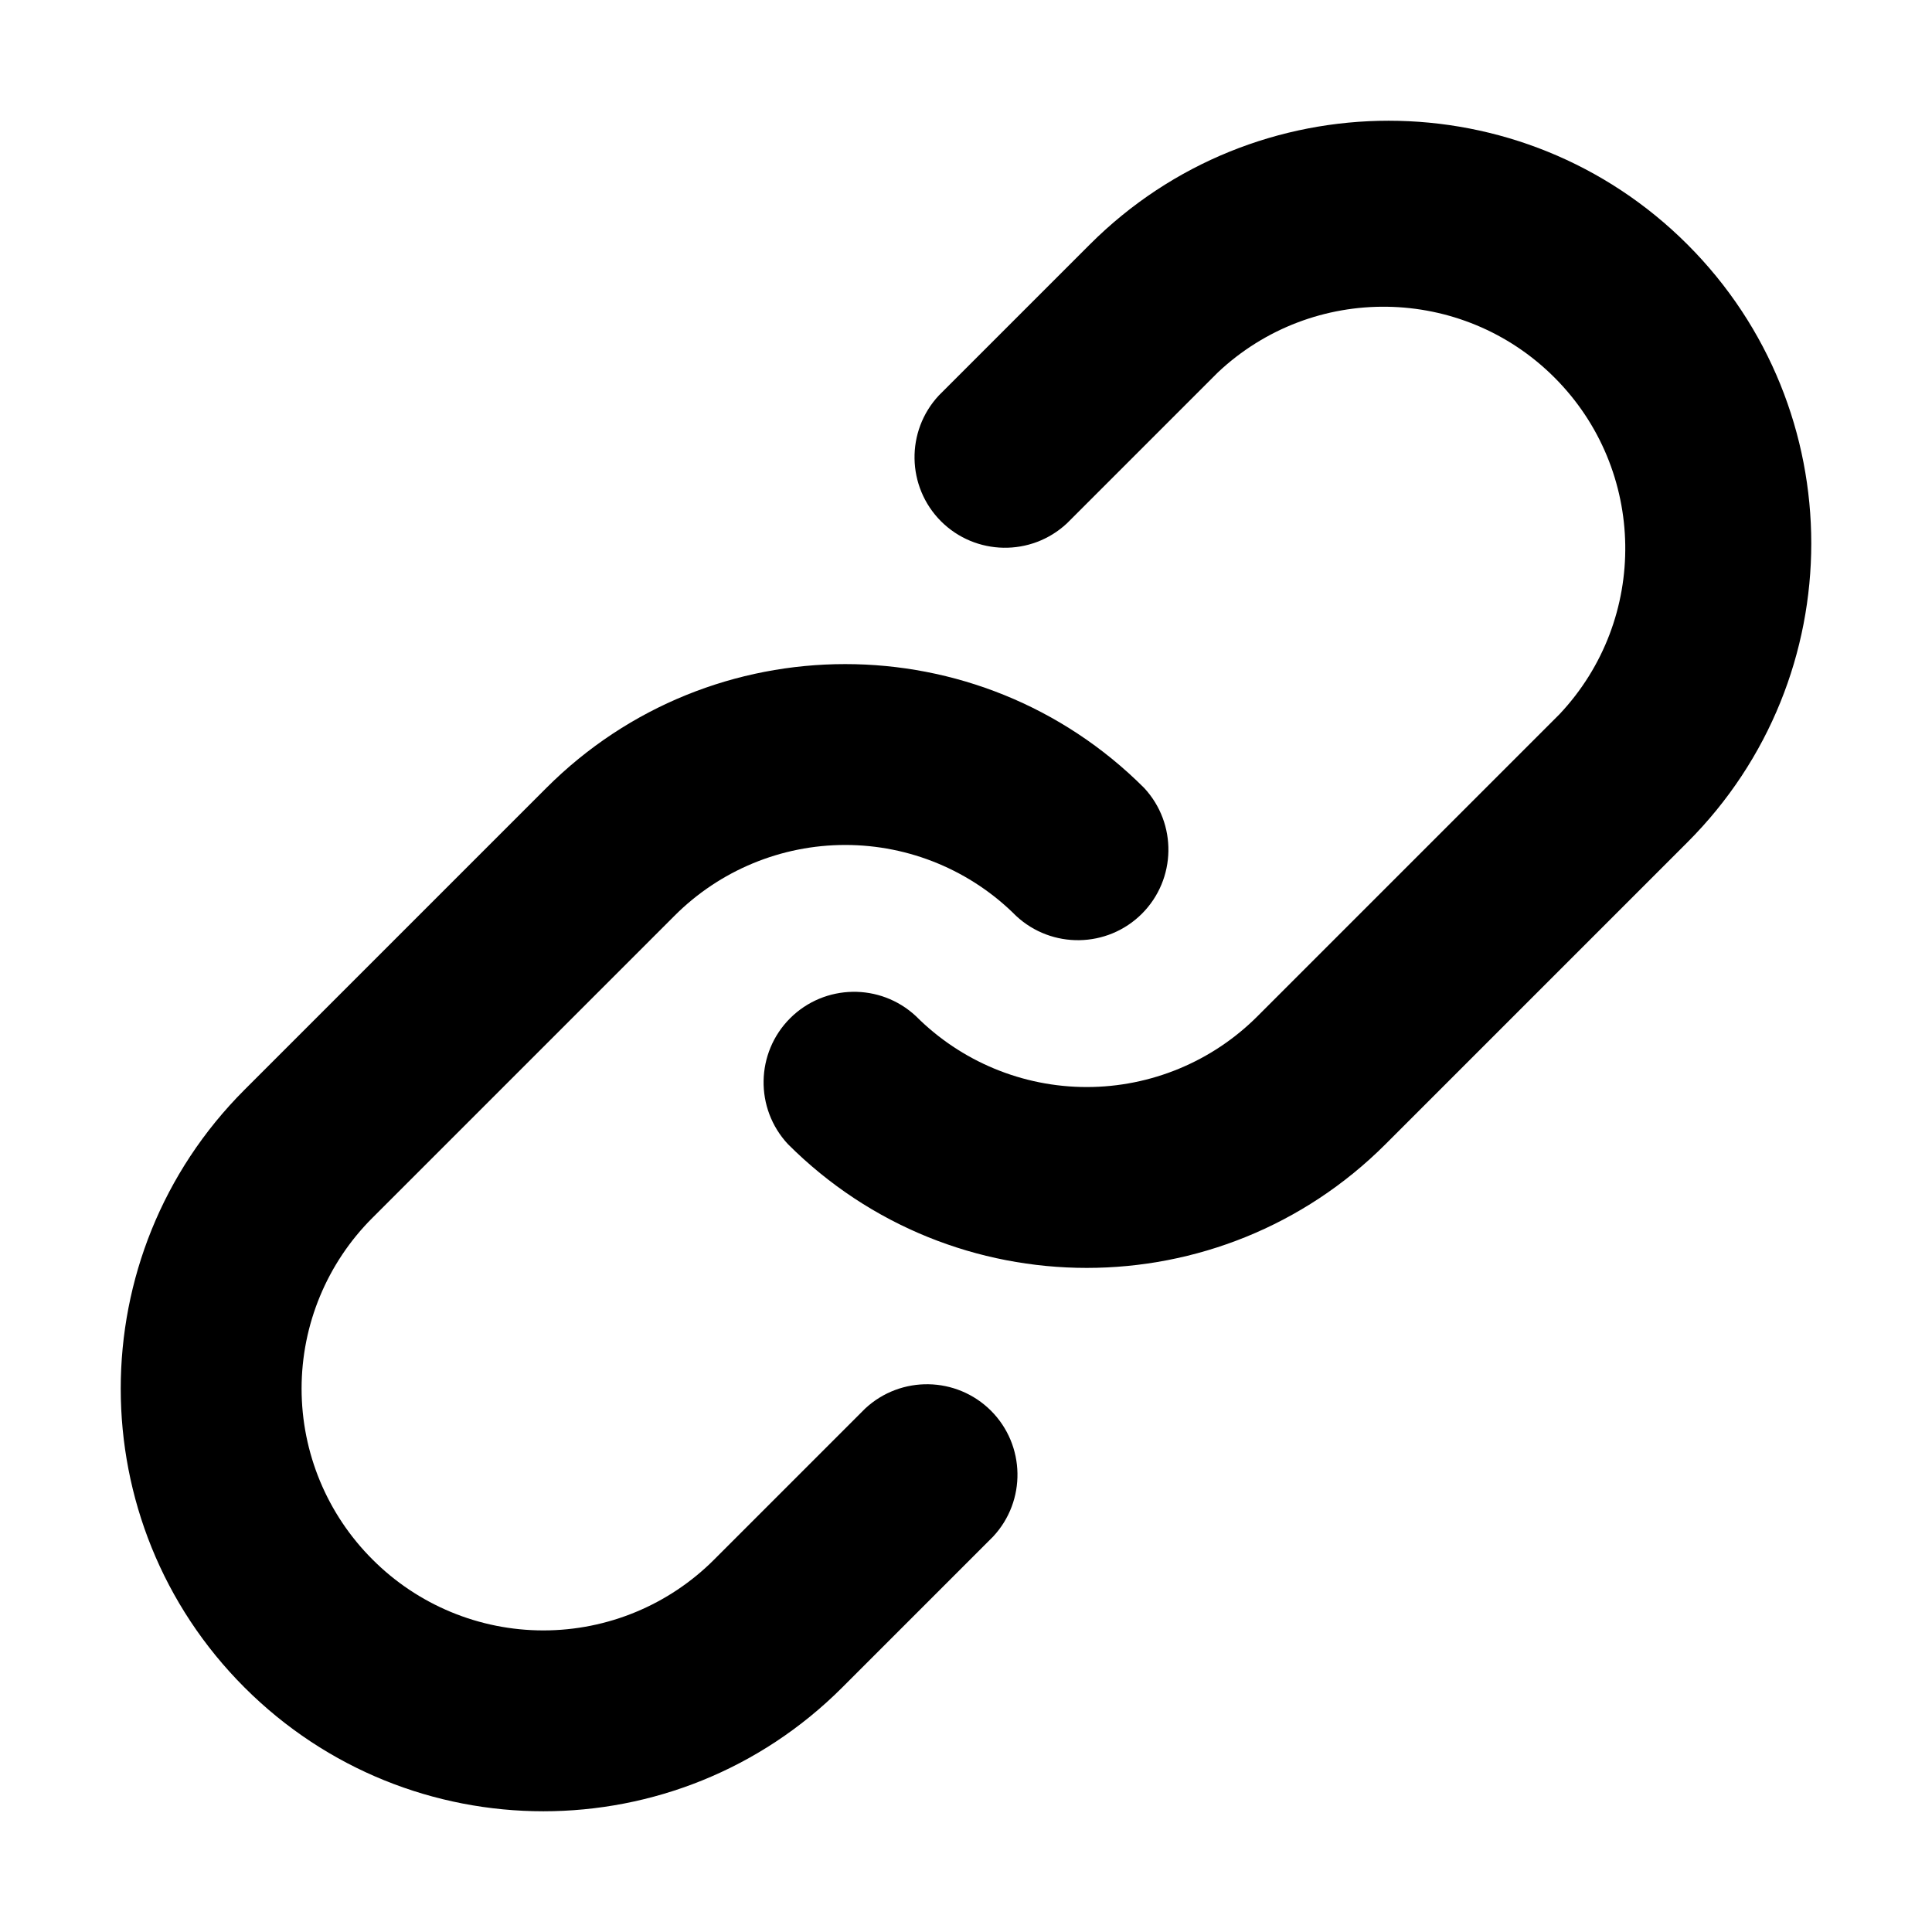
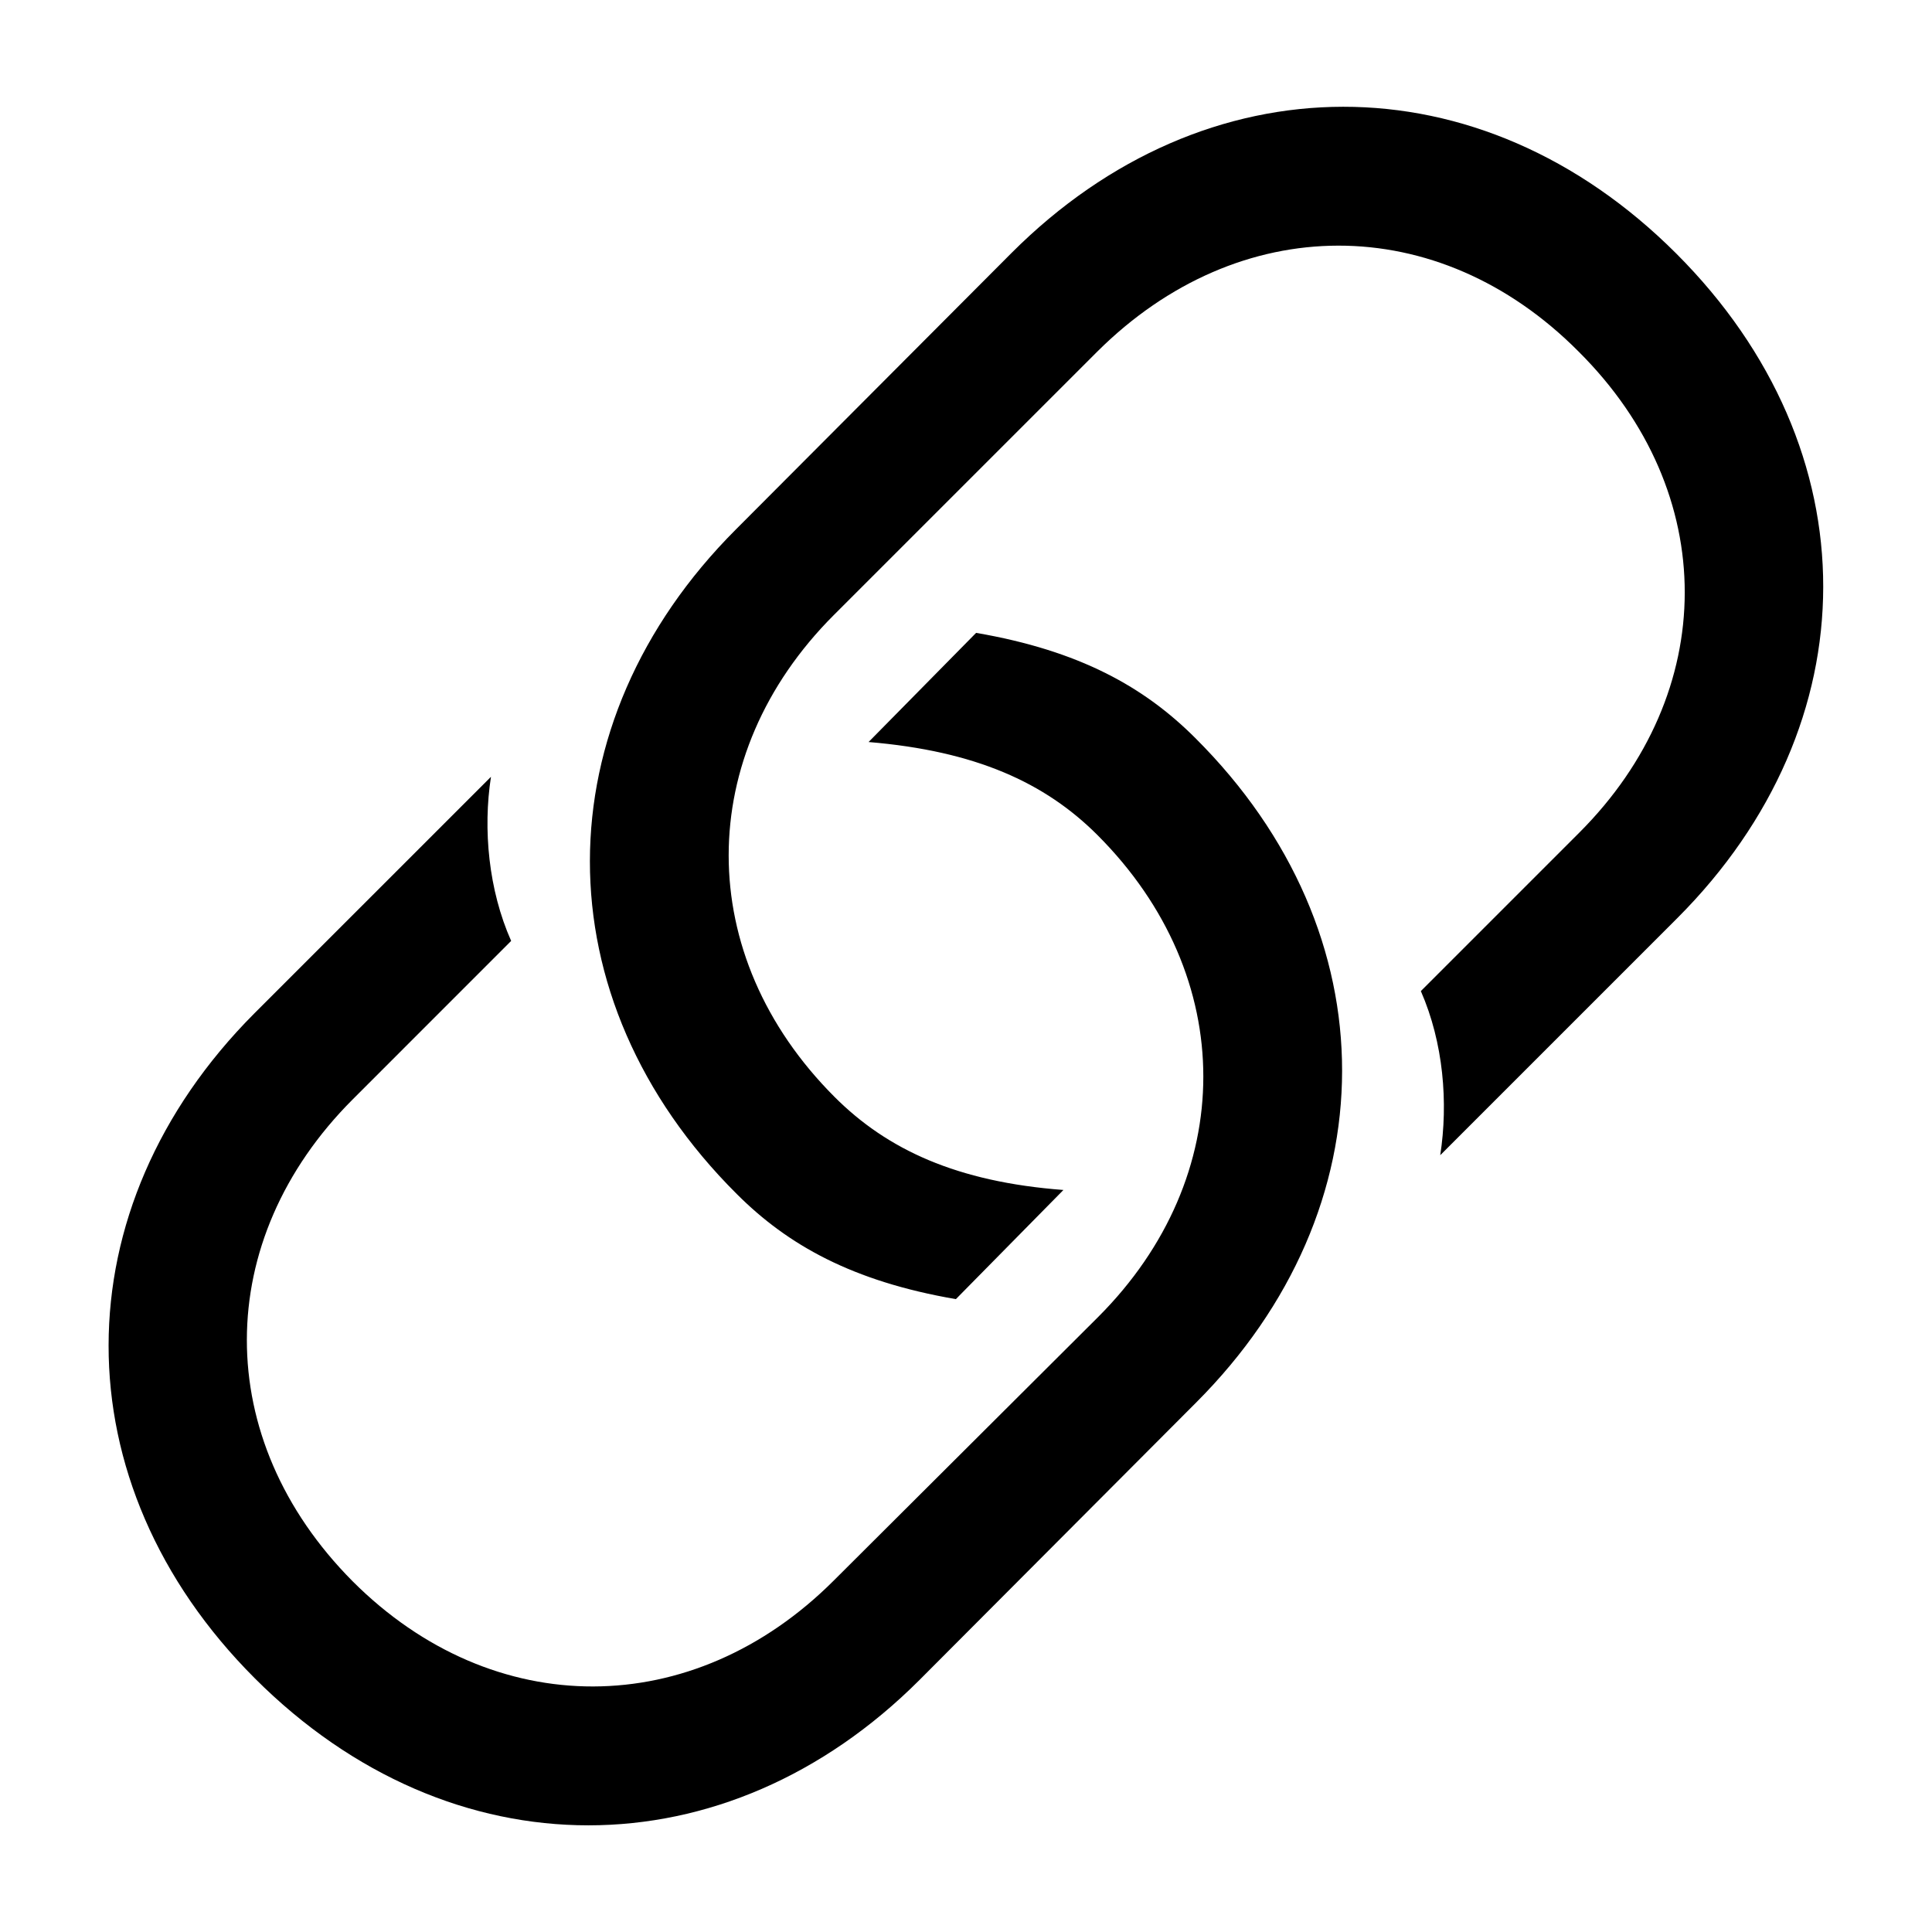
- <svg xmlns="http://www.w3.org/2000/svg" viewBox="0 0 16 16" fill="currentColor">
-   <path d="m7.775 3.275 1.25-1.25a3.5 3.5 0 1 1 4.95 4.95l-2.5 2.5a3.5 3.5 0 0 1-4.95 0 .751.751 0 0 1 .018-1.042.751.751 0 0 1 1.042-.018 1.998 1.998 0 0 0 2.83 0l2.5-2.5a2.002 2.002 0 0 0-2.83-2.83l-1.25 1.25a.751.751 0 0 1-1.042-.018.751.751 0 0 1-.018-1.042Zm-4.69 9.64a1.998 1.998 0 0 0 2.83 0l1.25-1.25a.751.751 0 0 1 1.042.018.751.751 0 0 1 .018 1.042l-1.25 1.25a3.5 3.5 0 1 1-4.95-4.95l2.5-2.5a3.5 3.5 0 0 1 4.95 0 .751.751 0 0 1-.018 1.042.751.751 0 0 1-1.042.018 1.998 1.998 0 0 0-2.83 0l-2.5 2.5a1.998 1.998 0 0 0 0 2.83Z" />
+ <svg xmlns="http://www.w3.org/2000/svg" fill="#000000" width="800px" height="800px" viewBox="0 0 56 56">
+   <path d="M 27.707 37.656 L 30.824 34.492 C 27.731 34.258 25.715 33.32 24.192 31.797 C 20.09 27.695 20.113 21.883 24.168 17.828 L 31.809 10.188 C 35.91 6.109 41.676 6.086 45.754 10.188 C 49.879 14.289 49.832 20.078 45.778 24.133 L 41.184 28.727 C 41.84 30.227 41.981 31.961 41.746 33.484 L 48.613 26.617 C 54.239 20.992 54.285 13.047 48.59 7.352 C 42.895 1.656 34.949 1.703 29.324 7.328 L 21.332 15.344 C 15.707 20.969 15.66 28.938 21.356 34.609 C 22.832 36.086 24.707 37.141 27.707 37.656 Z M 28.293 18.344 L 25.176 21.508 C 28.27 21.766 30.285 22.68 31.809 24.203 C 35.91 28.305 35.887 34.117 31.832 38.172 L 24.168 45.812 C 20.09 49.891 14.301 49.914 10.223 45.836 C 6.121 41.711 6.145 35.945 10.223 31.867 L 14.816 27.273 C 14.16 25.797 13.996 24.039 14.231 22.516 L 7.363 29.383 C 1.762 35.008 1.715 42.977 7.387 48.648 C 13.082 54.344 21.051 54.297 26.652 48.695 L 34.668 40.656 C 40.293 35.031 40.34 27.062 34.645 21.391 C 33.168 19.914 31.293 18.859 28.293 18.344 Z" />
</svg>
